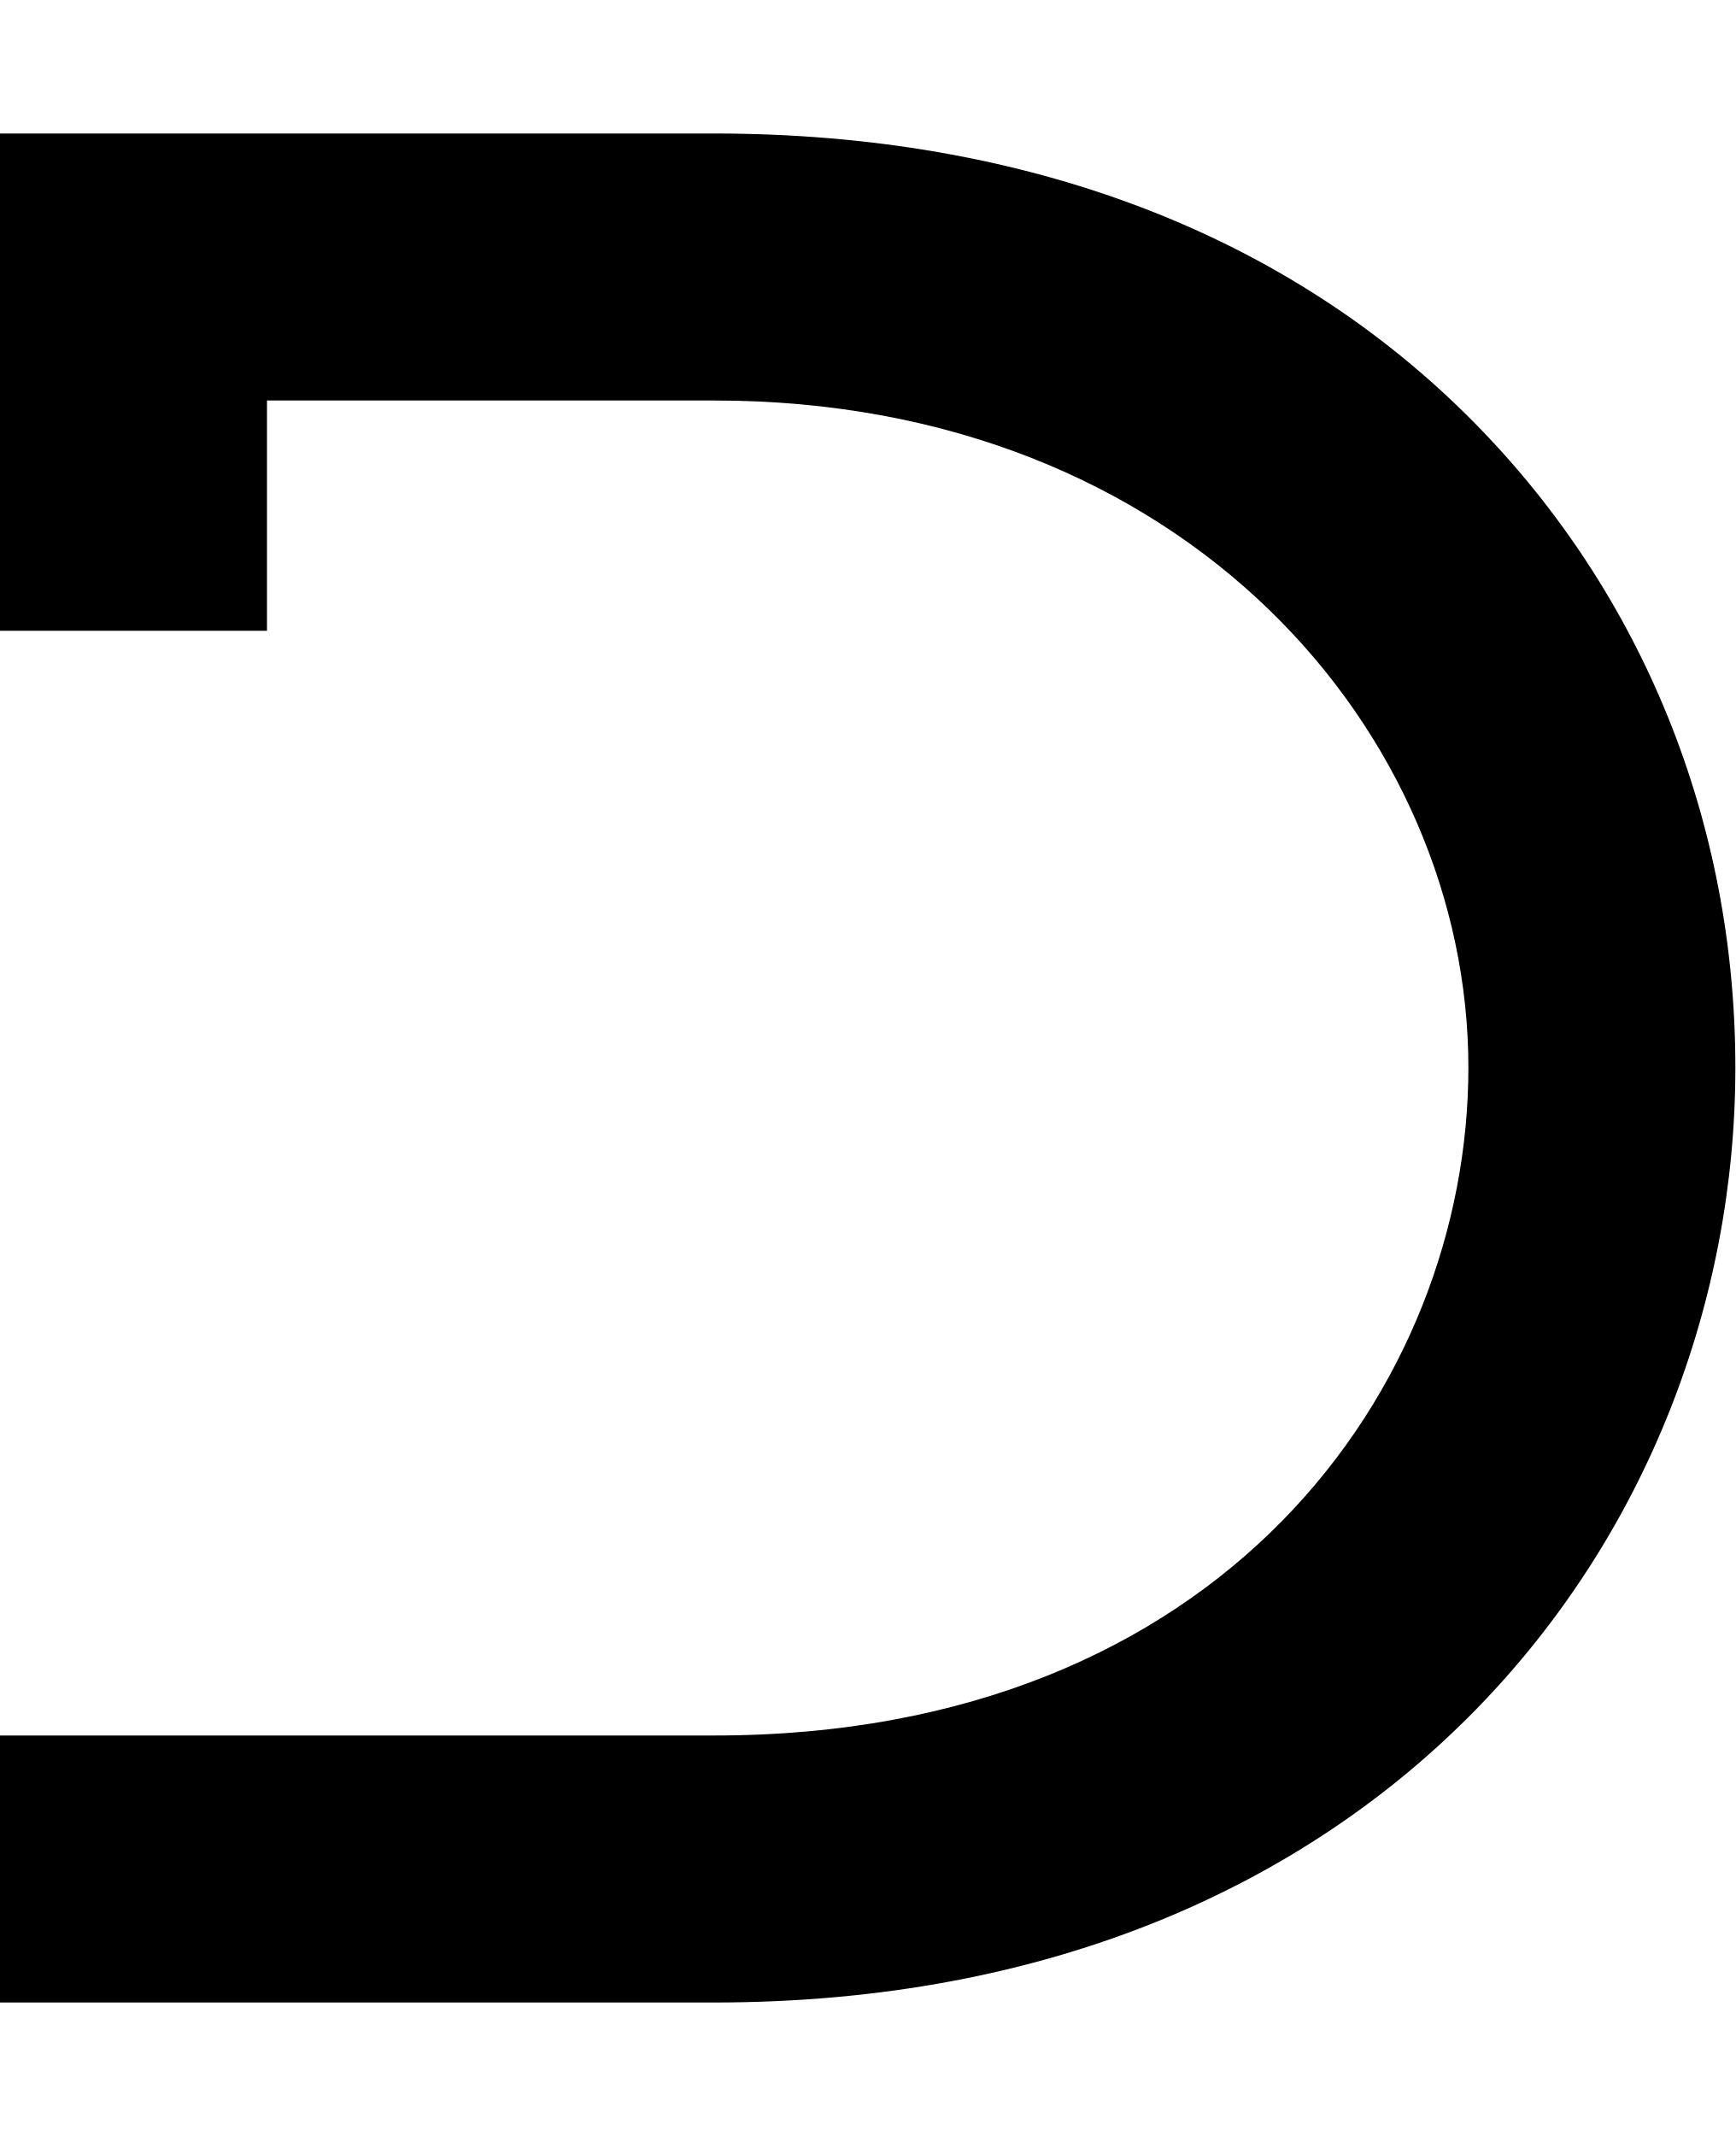
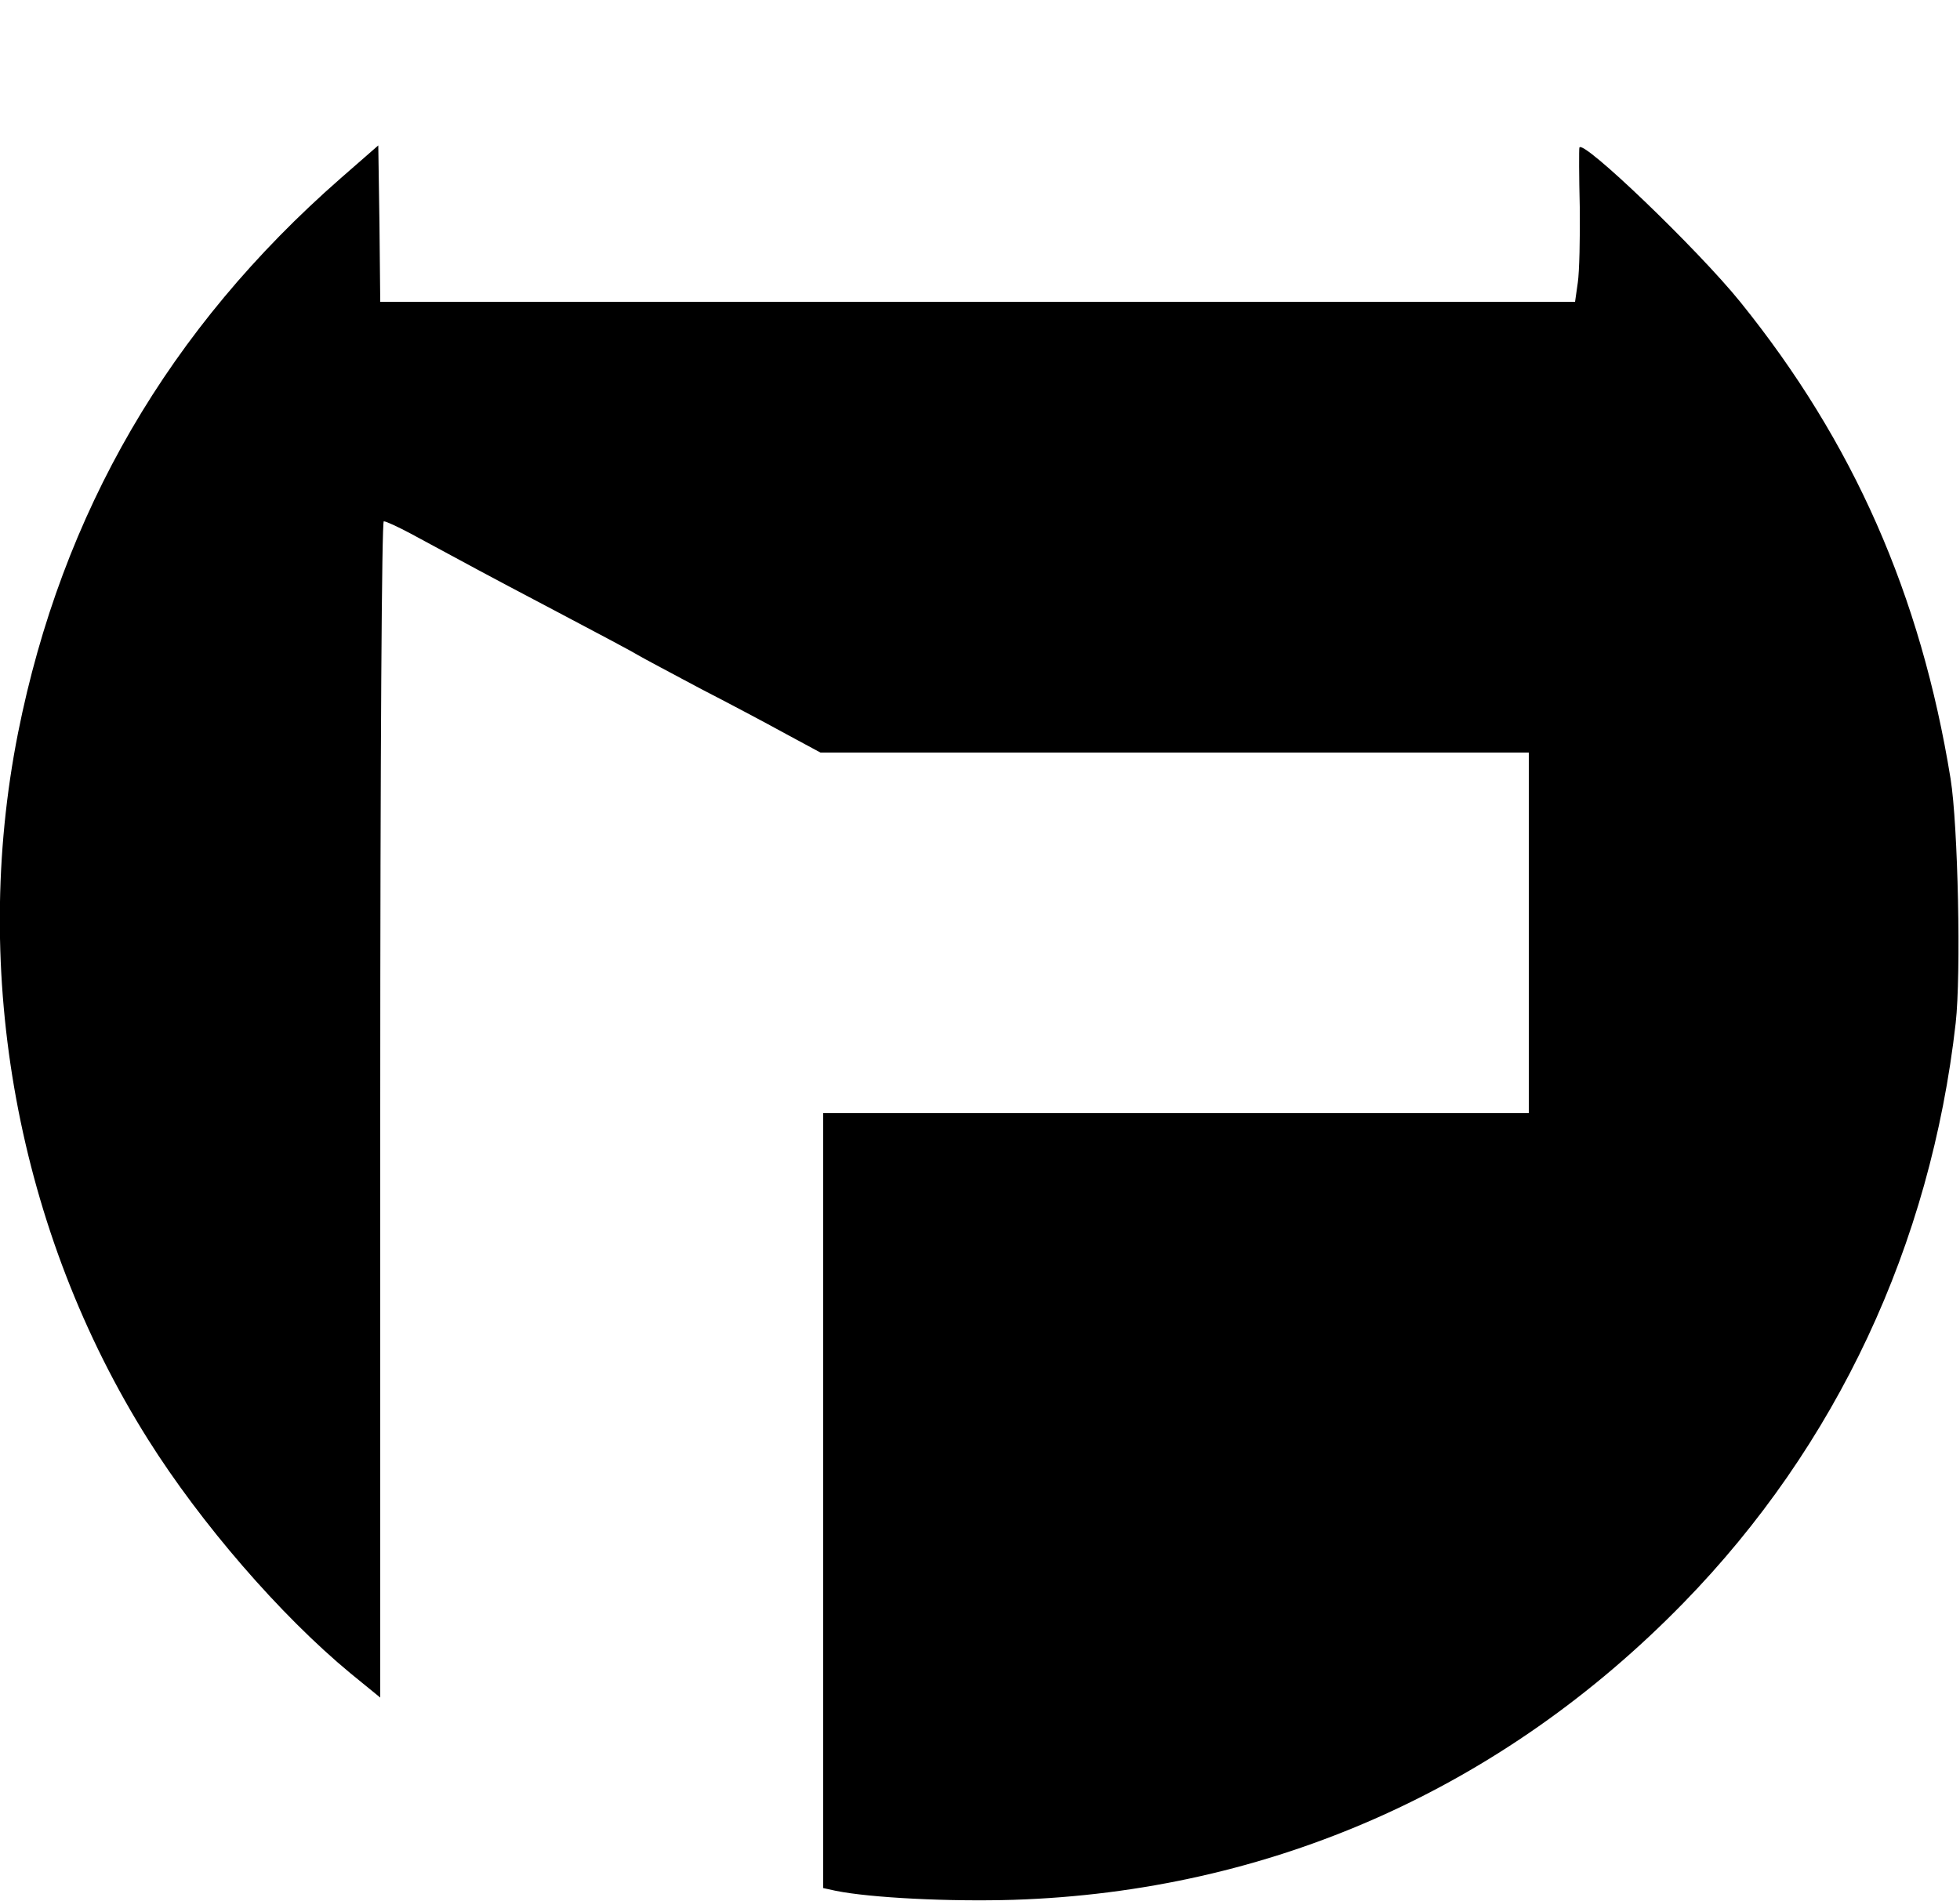
- <svg xmlns="http://www.w3.org/2000/svg" aria-hidden="true" focusable="false" data-prefix="fab" data-icon="dyalog" class="svg-inline--fa fa-dyalog fa-w-13" role="img" viewBox="0 0 416 512">
-   <path fill="currentColor" d="M0 32v119.2h64V96h107.2C284.6 96 352 176.2 352 255.9 352 332 293.4 416 171.2 416H0v64h171.2C331.9 480 416 367.3 416 255.9c0-58.7-22.1-113.4-62.3-154.3C308.9 56 245.7 32 171.2 32H0z" />
+ <svg xmlns="http://www.w3.org/2000/svg" version="1.0" width="500pt" height="485pt" viewBox="0 0 500 485" preserveAspectRatio="xMidYMid meet">
+   <g transform="translate(0,485) scale(0.1,-0.1)" fill="#000000" stroke="none">
+     <path d="M870 4396 c-439 -384 -712 -854 -824 -1416 -122 -615 -1 -1274 332 -1803 134 -213 337 -448 516 -596 l76 -62 0 1500 c0 928 4 1501 9 1501 6 0 36 -14 68 -31 150 -81 190 -103 363 -194 102 -54 199 -105 215 -115 17 -10 89 -48 160 -86 72 -37 170 -89 219 -116 l89 -48 904 0 903 0 0 -460 0 -460 -900 0 -900 0 0 -989 0 -988 32 -7 c89 -18 291 -28 453 -23 655 21 1248 284 1710 758 390 400 630 913 694 1479 14 124 6 505 -13 623 -76 469 -248 859 -536 1216 -108 134 -407 421 -411 394 -1 -4 -1 -73 1 -151 1 -79 -1 -166 -5 -193 l-7 -49 -1524 0 -1524 0 -2 200 -3 199 -95 -83z" />
+   </g>
</svg>
